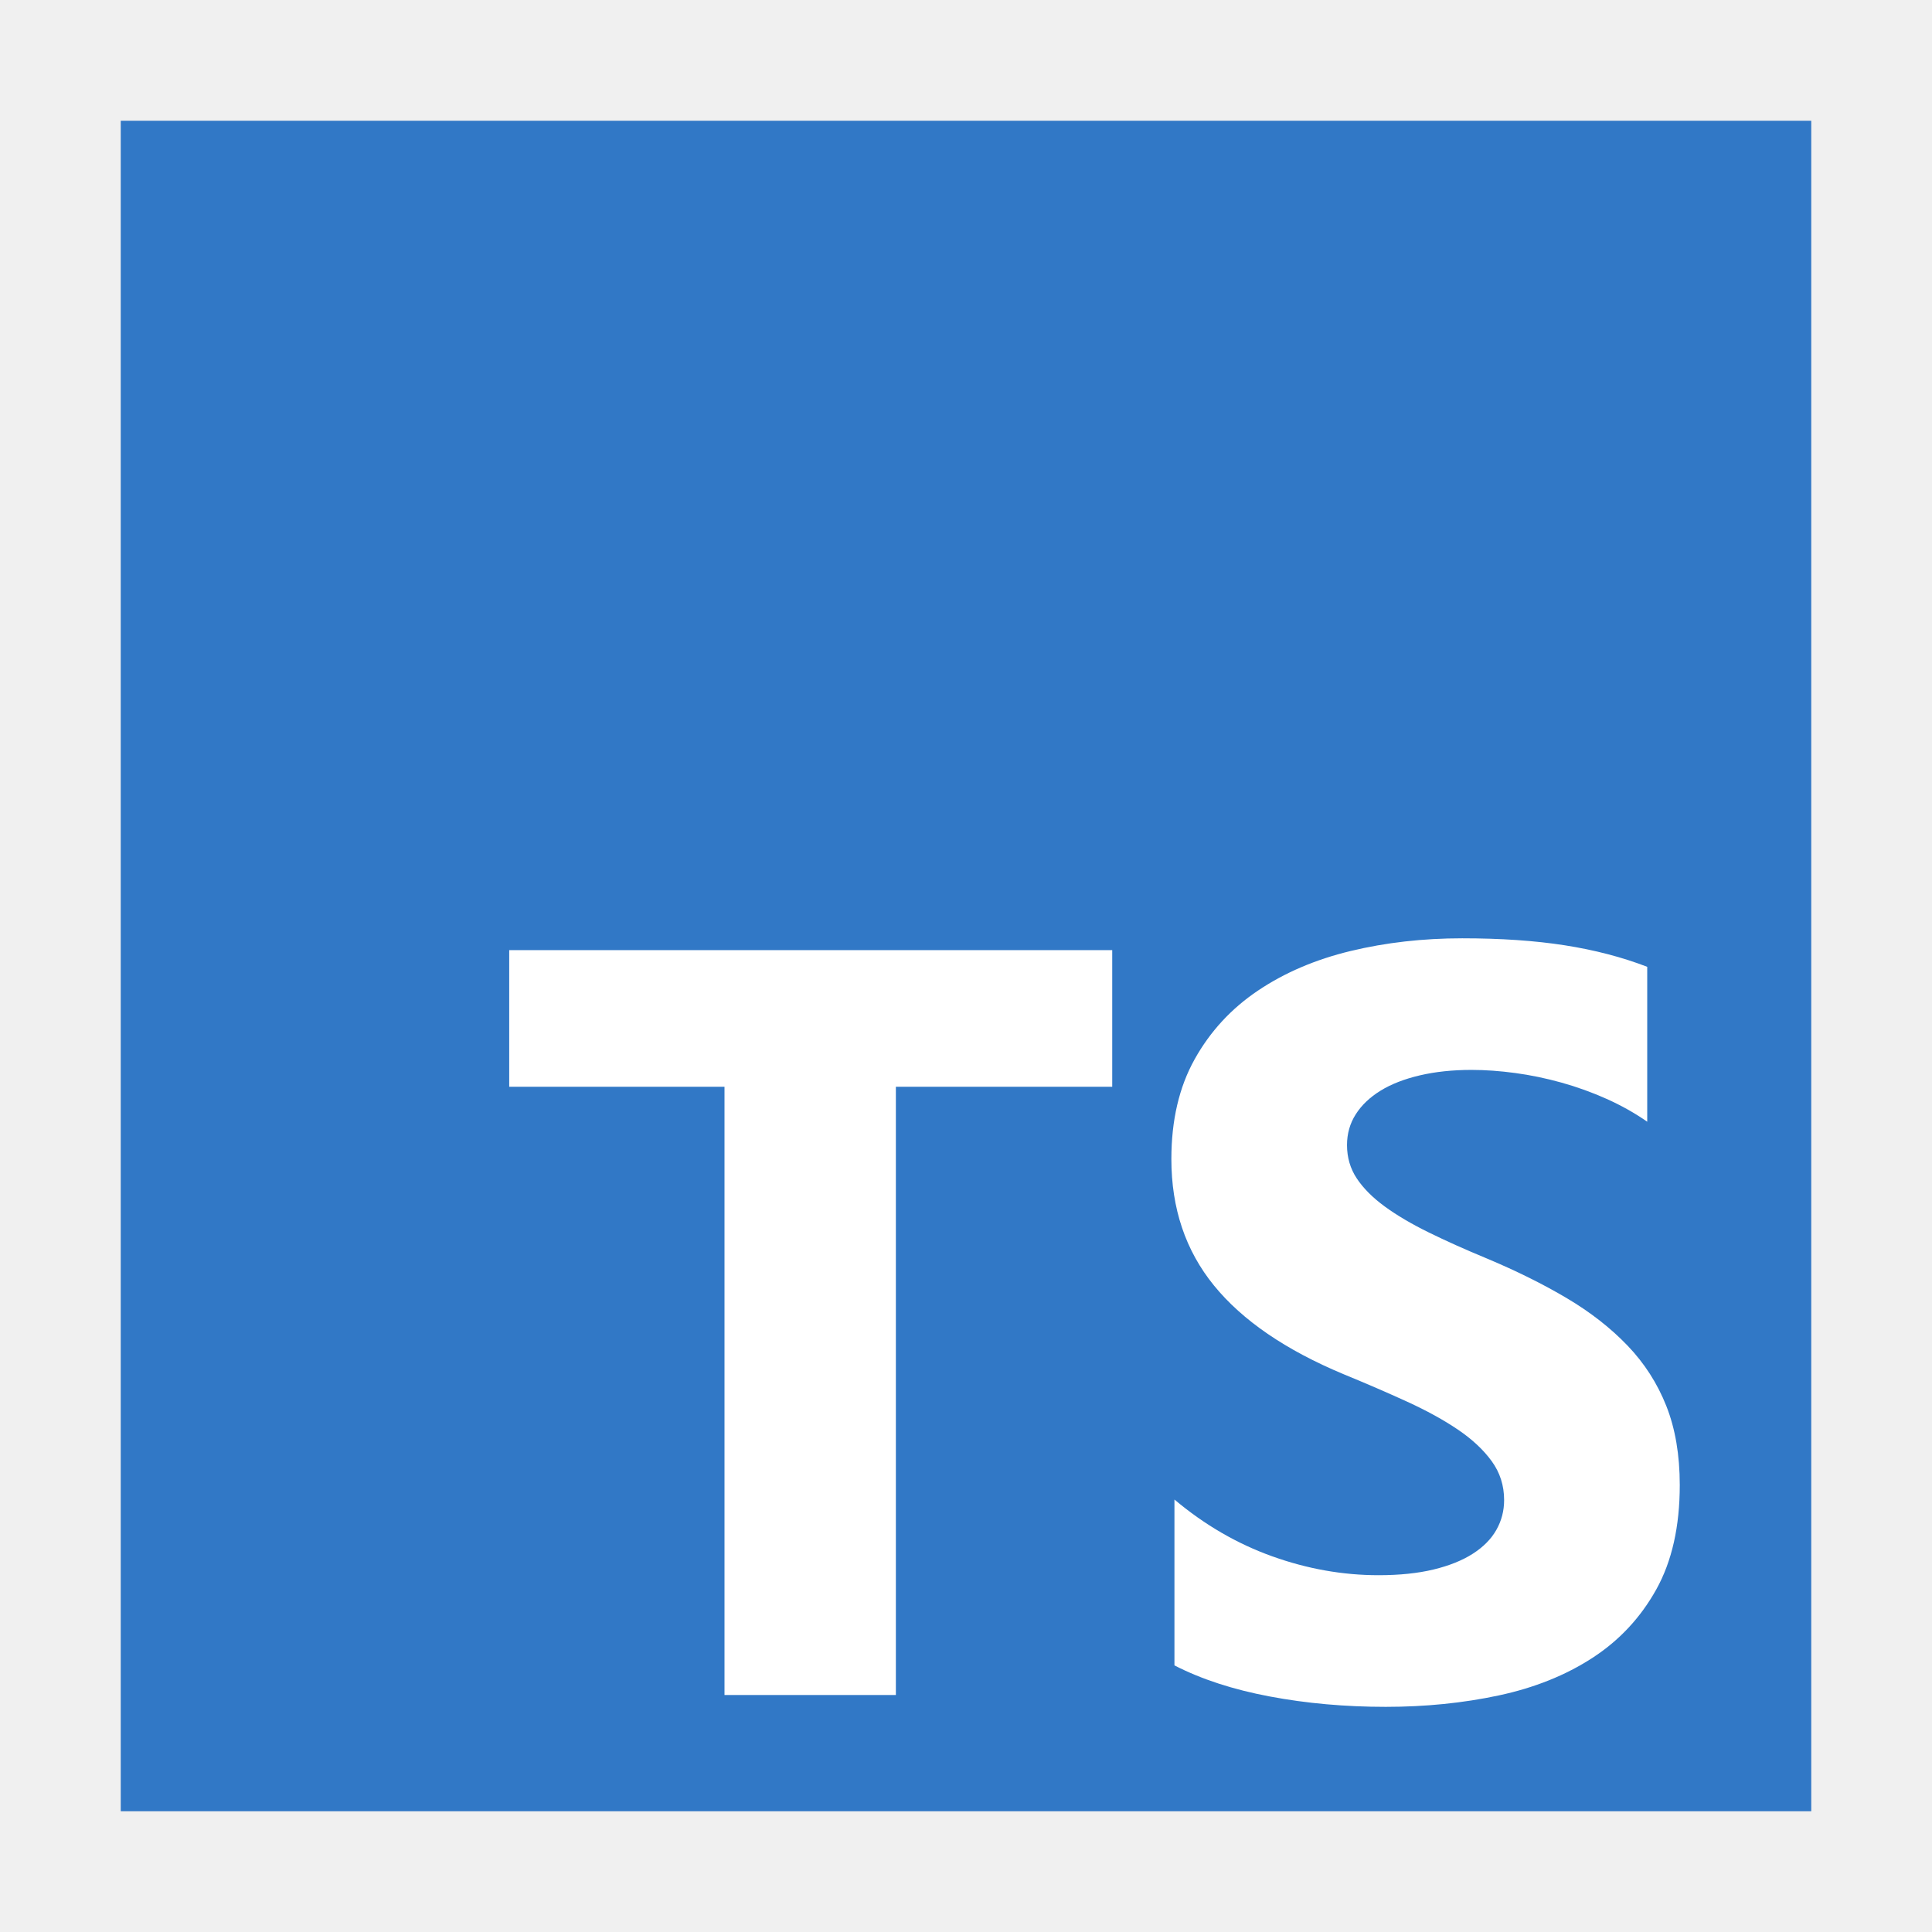
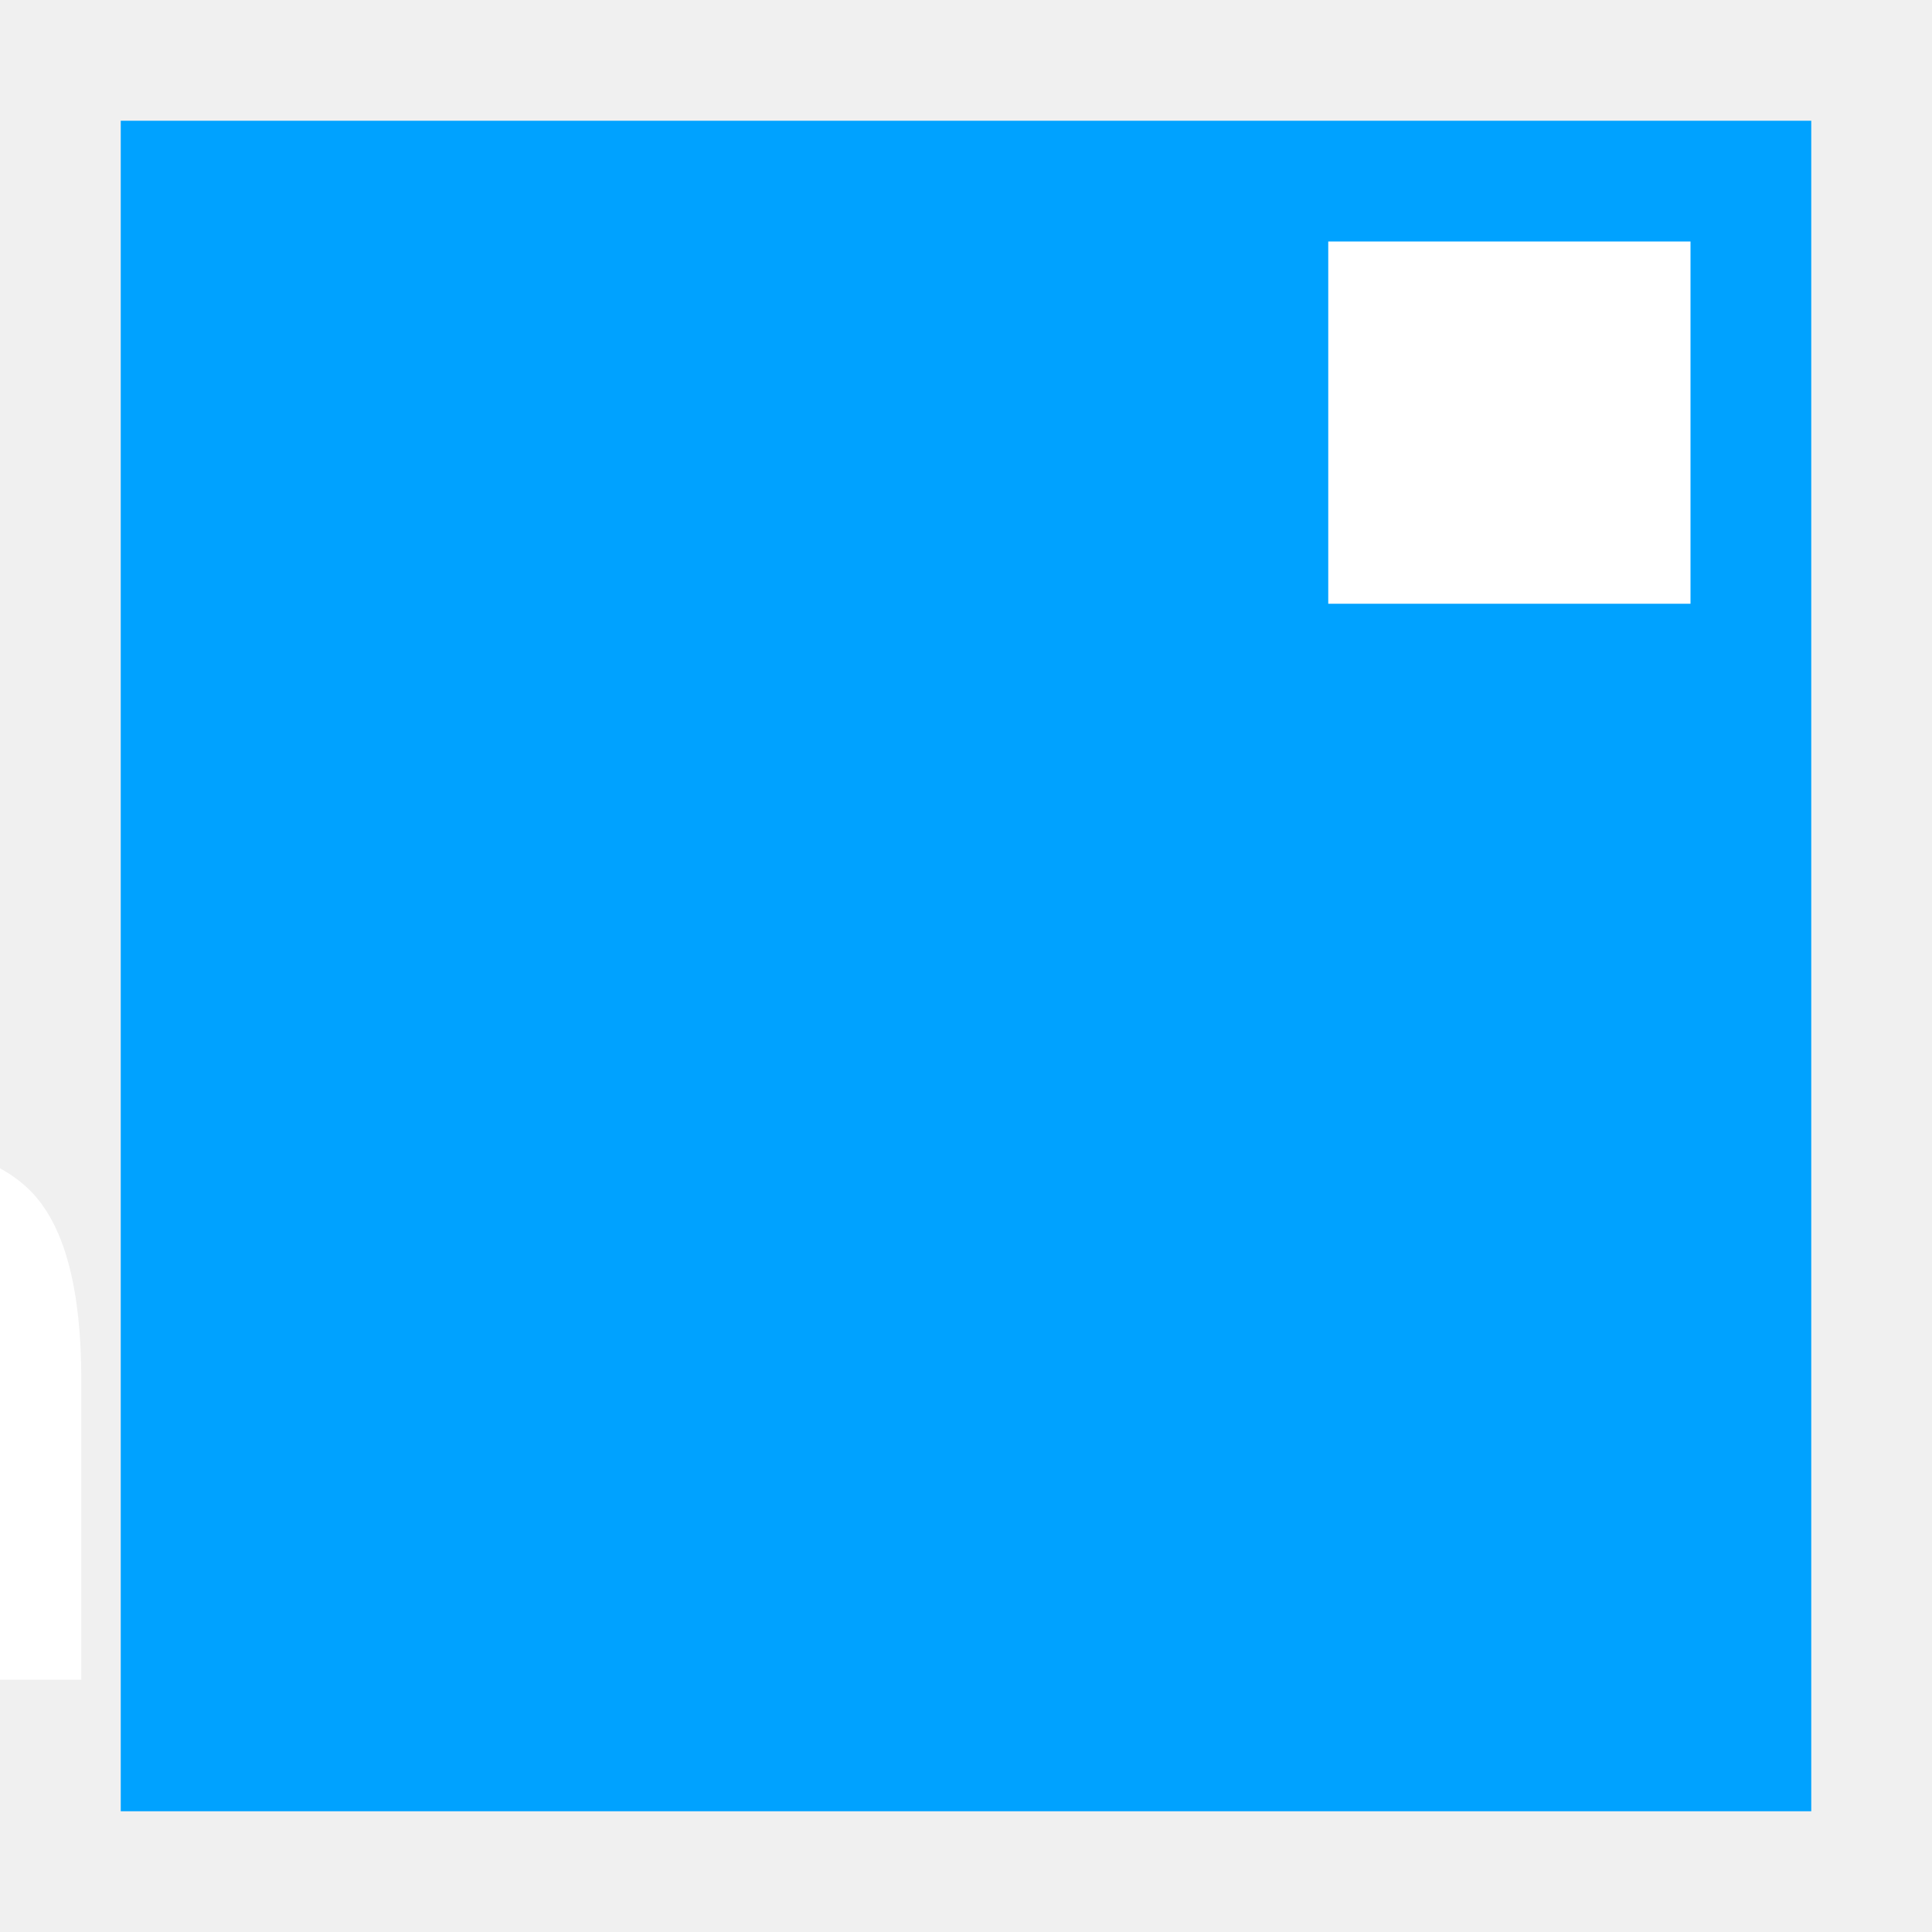
<svg xmlns="http://www.w3.org/2000/svg" fill="none" height="128" viewBox="0 0 128 128" width="128" version="1.1" id="svg6">
  <defs id="defs10" />
-   <path id="rect963" style="fill:#3178c6;fill-opacity:1;stroke-width:10.892" d="M 8,8 V 120 H 120 V 8 Z" />
-   <rect fill="#3178c6" height="115.71" rx="0" width="115.71" id="rect2" x="-227.079" y="4.721" style="stroke-width:0.904" />
-   <path clip-rule="evenodd" d="M 77.81,99.35 V 110.337 c 1.78,0.915 3.885,1.602 6.316,2.059 2.431,0.458 4.992,0.687 7.685,0.687 2.624,0 5.118,-0.251 7.479,-0.755 2.363,-0.504 4.433,-1.333 6.214,-2.49 1.78,-1.156 3.189,-2.667 4.228,-4.532 1.038,-1.865 1.557,-4.171 1.557,-6.918 0,-1.991 -0.297,-3.737 -0.89,-5.236 -0.594,-1.499 -1.449,-2.833 -2.568,-4 -1.118,-1.167 -2.459,-2.215 -4.022,-3.142 -1.564,-0.927 -3.326,-1.803 -5.289,-2.627 -1.438,-0.595 -2.727,-1.173 -3.868,-1.734 -1.141,-0.561 -2.111,-1.133 -2.91,-1.717 -0.799,-0.584 -1.415,-1.202 -1.849,-1.854 -0.434,-0.652 -0.65,-1.391 -0.65,-2.215 0,-0.755 0.194,-1.436 0.582,-2.043 0.388,-0.607 0.936,-1.127 1.643,-1.562 0.707,-0.435 1.575,-0.772 2.602,-1.013 1.027,-0.24 2.168,-0.361 3.423,-0.361 0.913,0 1.877,0.069 2.893,0.206 1.015,0.137 2.037,0.349 3.064,0.635 1.027,0.286 2.025,0.647 2.996,1.081 0.97,0.435 1.865,0.938 2.687,1.511 V 64.054 c -1.666,-0.641 -3.486,-1.116 -5.46,-1.425 -1.974,-0.309 -4.239,-0.464 -6.795,-0.464 -2.602,0 -5.066,0.28 -7.394,0.841 -2.328,0.561 -4.376,1.436 -6.145,2.627 -1.769,1.19 -3.166,2.707 -4.193,4.549 -1.027,1.843 -1.54,4.046 -1.54,6.609 0,3.273 0.941,6.066 2.824,8.378 1.883,2.312 4.741,4.269 8.575,5.871 1.506,0.618 2.91,1.225 4.211,1.82 1.301,0.595 2.425,1.213 3.372,1.854 0.947,0.641 1.694,1.339 2.242,2.094 0.548,0.755 0.822,1.614 0.822,2.575 0,0.71 -0.171,1.368 -0.513,1.974 -0.342,0.606 -0.862,1.133 -1.558,1.579 -0.696,0.447 -1.563,0.796 -2.602,1.047 -1.038,0.251 -2.254,0.378 -3.646,0.378 -2.373,0 -4.724,-0.418 -7.052,-1.253 -2.328,-0.835 -4.484,-2.088 -6.47,-3.759 z M 59.354,72 H 73.688 V 62.949 H 33.737 V 72 H 48 v 40.3 h 11.354 z" fill="#ffffff" fill-rule="evenodd" id="path4" style="stroke-width:0.783" />
+   <path id="rect963" style="fill:#3a9268;fill-opacity:1;stroke-width:10.892" d="m 140.71,-176.328 v 112 h 112 v -74 h -73.449 c -0.337,0 -0.364,-0.499 -0.607,-0.811 l -15.334,-19.635 c -0.186,-0.238 8.984,-11.997 13.488,-17.555 z" />
+   <path clip-rule="evenodd" d="m 210.52,-84.979 v 10.987 c 1.78,0.915 3.885,1.602 6.316,2.059 2.431,0.458 4.992,0.687 7.685,0.687 2.624,0 5.118,-0.251 7.479,-0.755 2.363,-0.504 4.433,-1.333 6.214,-2.49 1.78,-1.156 3.189,-2.667 4.228,-4.532 1.038,-1.865 1.557,-4.171 1.557,-6.918 0,-1.991 -0.297,-3.737 -0.89,-5.236 -0.594,-1.499 -1.449,-2.833 -2.568,-4 -1.118,-1.167 -2.459,-2.215 -4.022,-3.142 -1.564,-0.927 -3.326,-1.803 -5.289,-2.627 -1.438,-0.595 -2.727,-1.173 -3.868,-1.734 -1.141,-0.561 -2.111,-1.133 -2.91,-1.717 -0.799,-0.584 -1.415,-1.202 -1.849,-1.854 -0.434,-0.652 -0.65,-1.391 -0.65,-2.215 0,-0.755 0.194,-1.436 0.582,-2.043 0.388,-0.607 0.936,-1.127 1.643,-1.562 0.707,-0.435 1.575,-0.772 2.602,-1.013 1.027,-0.24 2.168,-0.361 3.423,-0.361 0.913,0 1.877,0.069 2.893,0.206 1.015,0.137 2.037,0.349 3.064,0.635 1.027,0.286 2.025,0.647 2.996,1.081 0.97,0.435 1.865,0.938 2.687,1.511 v -10.266 c -1.666,-0.641 -3.486,-1.116 -5.46,-1.425 -1.974,-0.309 -4.239,-0.464 -6.795,-0.464 -2.602,0 -5.066,0.28 -7.394,0.841 -2.328,0.561 -4.376,1.436 -6.145,2.627 -1.769,1.19 -3.166,2.707 -4.193,4.549 -1.027,1.843 -1.54,4.046 -1.54,6.609 0,3.273 0.941,6.066 2.824,8.378 1.883,2.312 4.741,4.269 8.575,5.871 1.506,0.618 2.91,1.225 4.211,1.82 1.301,0.595 2.425,1.213 3.372,1.854 0.947,0.641 1.694,1.339 2.242,2.094 0.548,0.755 0.822,1.614 0.822,2.575 0,0.71 -0.171,1.368 -0.513,1.974 -0.342,0.606 -0.862,1.133 -1.558,1.579 -0.696,0.447 -1.563,0.796 -2.602,1.047 -1.038,0.251 -2.254,0.378 -3.646,0.378 -2.373,0 -4.724,-0.418 -7.052,-1.253 -2.328,-0.835 -4.484,-2.088 -6.47,-3.759 z m -18.455,-27.35 h 14.333 v -9.051 h -39.951 v 9.051 h 14.263 v 40.3 h 11.354 z" fill="#ffffff" fill-rule="evenodd" id="path4" style="stroke-width:0.783" />
+   <path id="rect963-6" style="fill:#3178c6;fill-opacity:1;stroke-width:10.892" d="M -171.354,-152 V -40 H -59.354 V -152 Z" />
+   <path id="rect963-6-8" style="fill:#00a2ff;fill-opacity:1;stroke-width:10.892" d="M 8,8 V 120 H 120 V 8 Z" />
+   <path clip-rule="evenodd" d="M -101.545,-60.65 V -49.663 c 1.78,0.915 3.885,1.602 6.316,2.059 2.431,0.458 4.992,0.687 7.685,0.687 2.624,0 5.118,-0.251 7.479,-0.755 2.363,-0.504 4.433,-1.333 6.214,-2.49 1.78,-1.156 3.189,-2.667 4.228,-4.532 1.038,-1.865 1.557,-4.171 1.557,-6.918 0,-1.991 -0.297,-3.737 -0.89,-5.236 -0.594,-1.499 -1.449,-2.833 -2.568,-4 -1.118,-1.167 -2.459,-2.215 -4.022,-3.142 -1.564,-0.927 -3.326,-1.803 -5.289,-2.627 -1.438,-0.595 -2.727,-1.173 -3.868,-1.734 -1.141,-0.561 -2.111,-1.133 -2.91,-1.717 -0.799,-0.584 -1.415,-1.202 -1.849,-1.854 -0.434,-0.652 -0.65,-1.391 -0.65,-2.215 0,-0.755 0.194,-1.436 0.582,-2.043 0.388,-0.607 0.936,-1.127 1.643,-1.562 0.707,-0.435 1.575,-0.772 2.602,-1.013 1.027,-0.24 2.168,-0.361 3.423,-0.361 0.913,0 1.877,0.069 2.893,0.206 1.015,0.137 2.037,0.349 3.064,0.635 1.027,0.286 2.025,0.647 2.996,1.081 0.97,0.435 1.865,0.938 2.687,1.511 v -10.266 c -1.666,-0.641 -3.486,-1.116 -5.46,-1.425 -1.974,-0.309 -4.239,-0.464 -6.795,-0.464 -2.602,0 -5.066,0.28 -7.394,0.841 -2.328,0.561 -4.376,1.436 -6.145,2.627 -1.769,1.19 -3.166,2.707 -4.193,4.549 -1.027,1.843 -1.54,4.046 -1.54,6.609 0,3.273 0.941,6.066 2.824,8.378 1.883,2.312 4.741,4.269 8.575,5.871 1.506,0.618 2.91,1.225 4.211,1.82 1.301,0.595 2.425,1.213 3.372,1.854 0.947,0.641 1.694,1.339 2.242,2.094 0.548,0.755 0.822,1.614 0.822,2.575 0,0.71 -0.171,1.368 -0.513,1.974 -0.342,0.606 -0.862,1.133 -1.558,1.579 -0.696,0.447 -1.563,0.796 -2.602,1.047 -1.038,0.251 -2.254,0.378 -3.646,0.378 -2.373,0 -4.724,-0.418 -7.052,-1.253 -2.328,-0.835 -4.484,-2.088 -6.47,-3.759 z M -120,-88 h 14.333 v -9.051 h -39.951 V -88 h 14.263 v 40.3 H -120 Z" fill="#ffffff" fill-rule="evenodd" id="path4-1" style="stroke-width:0.783" />
+   <path id="rect2464" style="fill:#ffffff;fill-opacity:1;stroke-width:0.633" d="m 191.708,-180.098 c -0.295,0 -14.158,17.612 -13.945,17.885 l 13.414,17.176 c 0.213,0.272 0.236,0.709 0.531,0.709 h 66.004 c 0.295,0 0.531,-0.316 0.531,-0.709 v -34.352 c 0,-0.393 -0.236,-0.709 -0.531,-0.709 z m 45.637,9.77 h 14.73 c 0.352,0 0.635,0.283 0.635,0.635 v 14.73 c 0,0.352 -0.283,0.635 -0.635,0.635 h -14.73 c -0.352,0 -0.635,-0.283 -0.635,-0.635 v -14.73 c 0,-0.352 0.283,-0.635 0.635,-0.635 z" />
+   <rect style="fill:#ffffff;fill-opacity:1;stroke:none;stroke-width:5;stroke-dasharray:none;stroke-opacity:1" id="rect5448" width="24" height="24" x="88" y="16" />
+   <text xml:space="preserve" style="font-style:italic;font-variant:normal;font-weight:bold;font-stretch:normal;font-size:61.435px;font-family:Consolas;-inkscape-font-specification:'Consolas Bold Italic';text-align:end;text-anchor:end;fill:#ffffff;fill-opacity:1;stroke:none;stroke-width:3.2;stroke-dasharray:none;stroke-opacity:1" x="120.292" y="107.39" id="text7520" transform="scale(0.9649955,1.036274)">
+     <tspan id="tspan7518" x="120.292" y="107.39" style="font-style:normal;font-variant:normal;font-weight:bold;font-stretch:normal;font-family:Consolas;-inkscape-font-specification:'Consolas Bold';stroke-width:3.2">Lua</tspan>
+   </text>
</svg>
